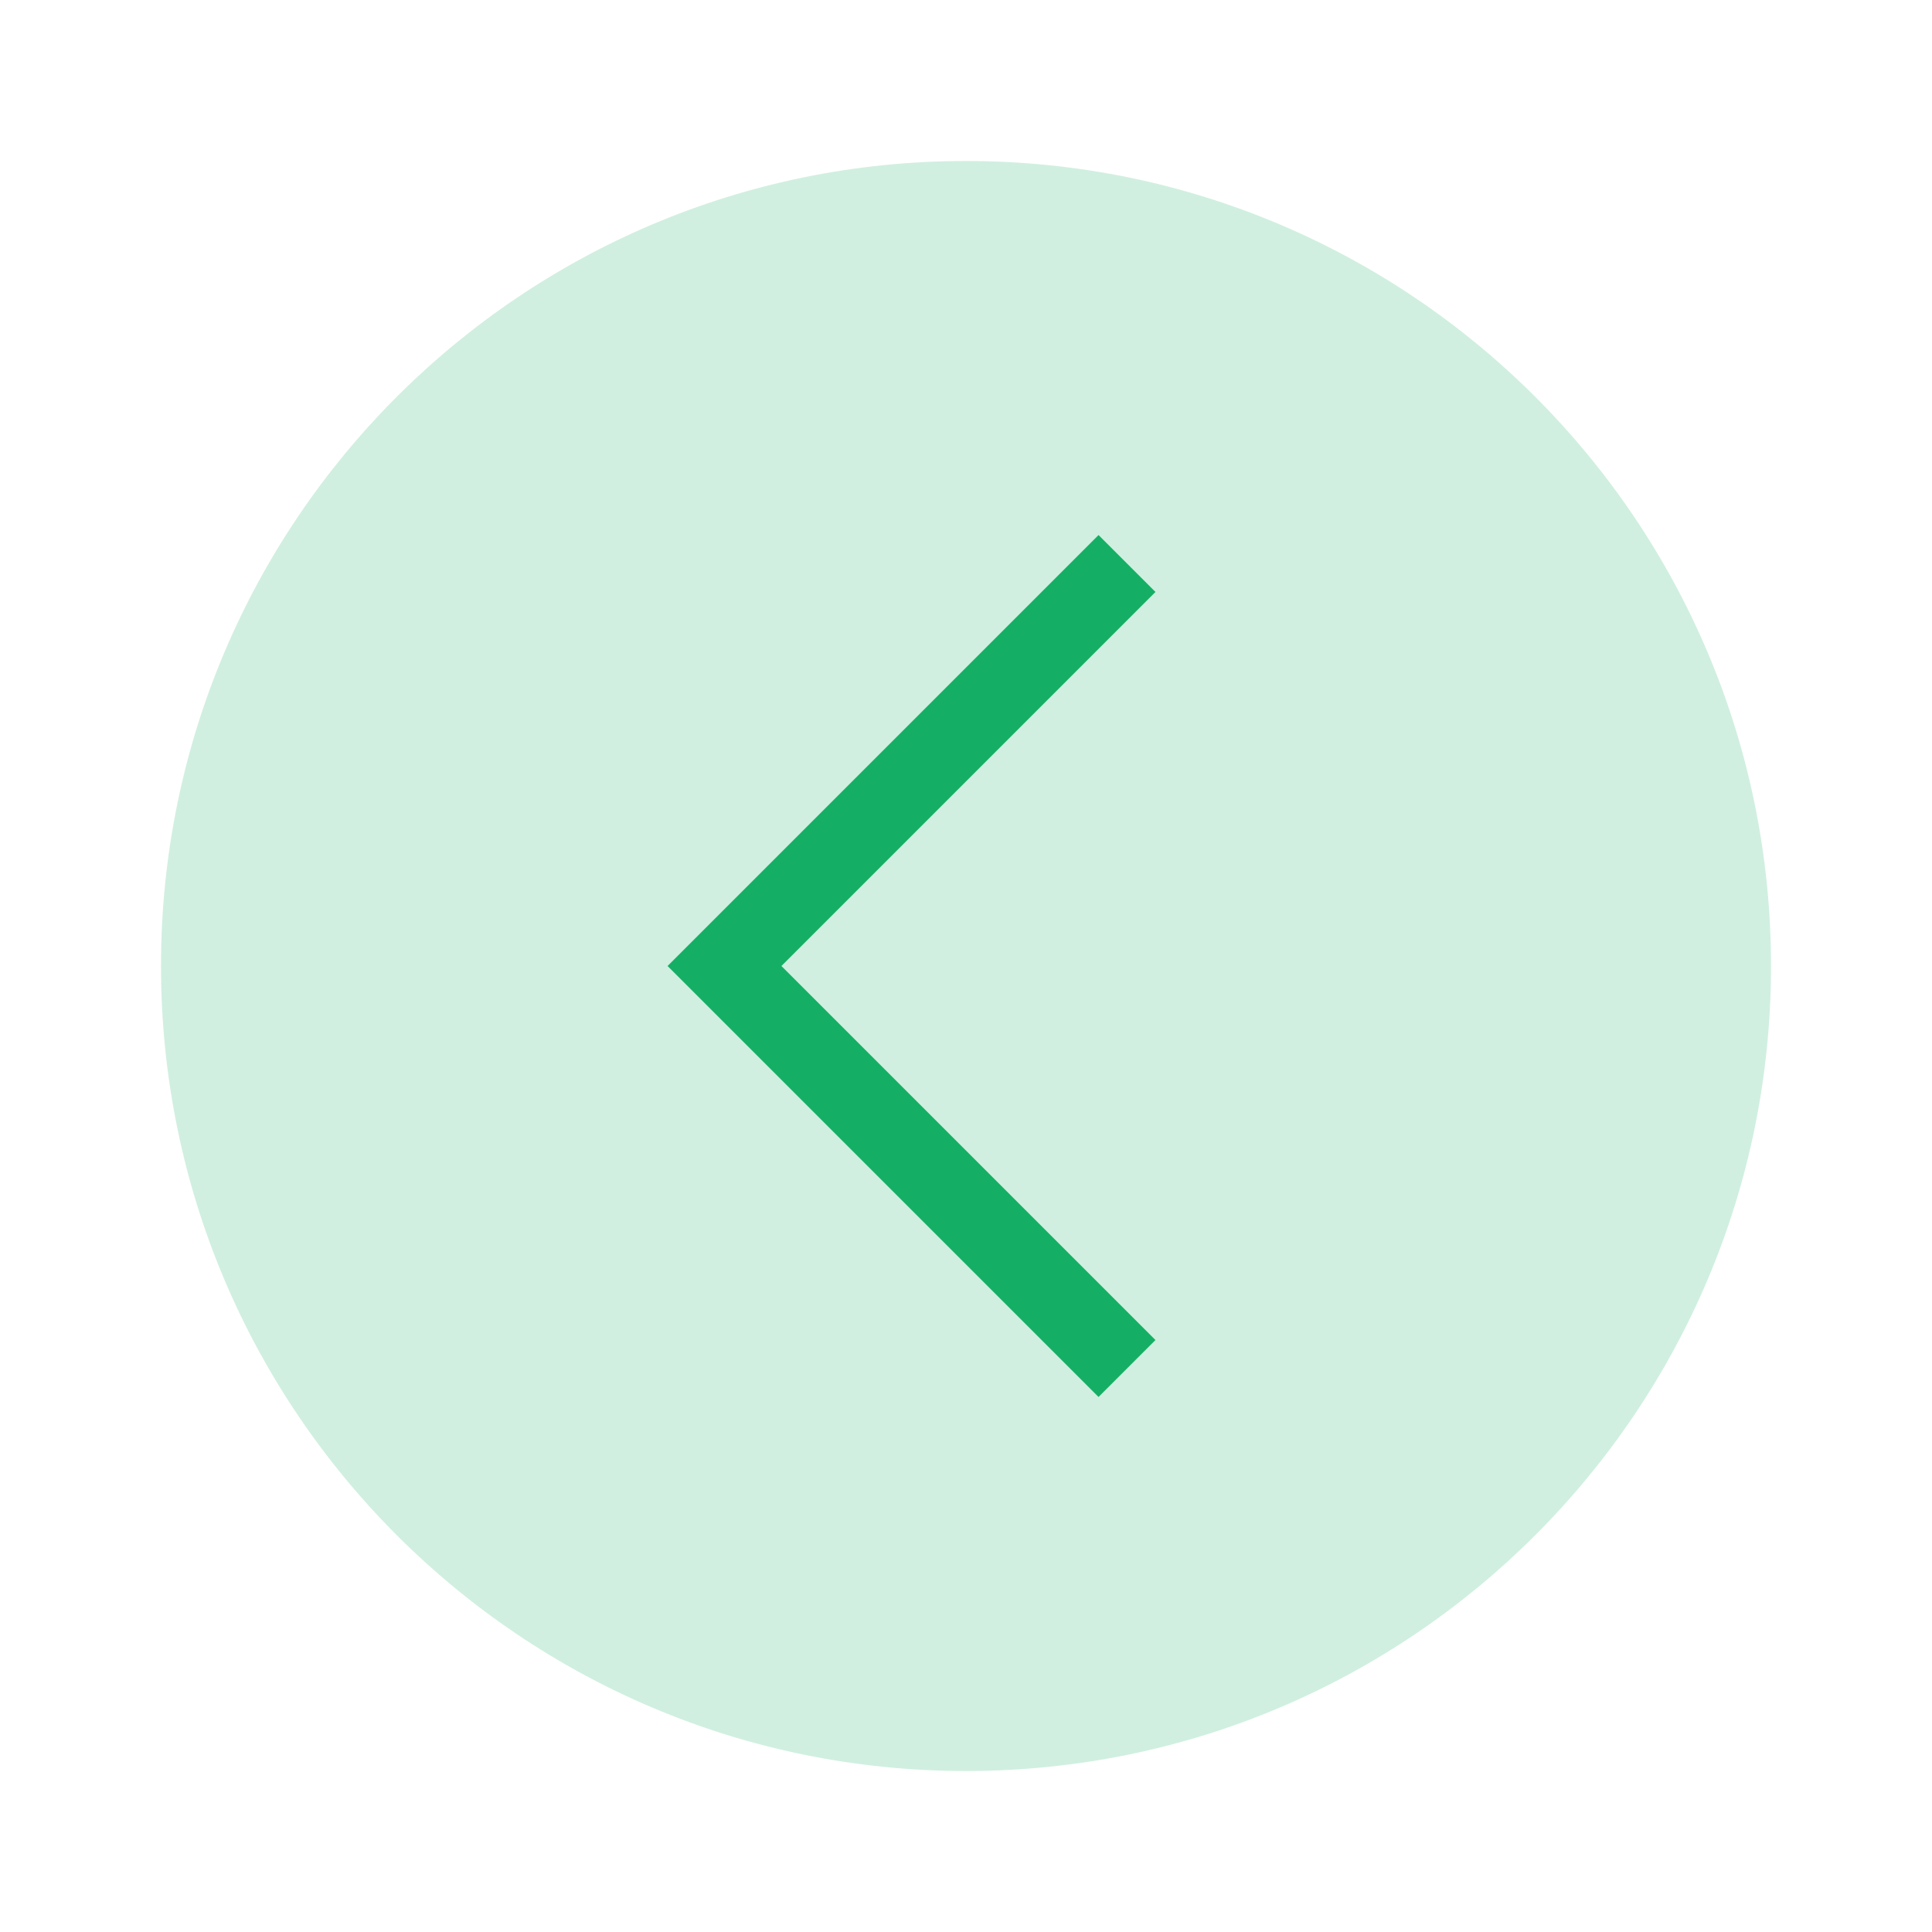
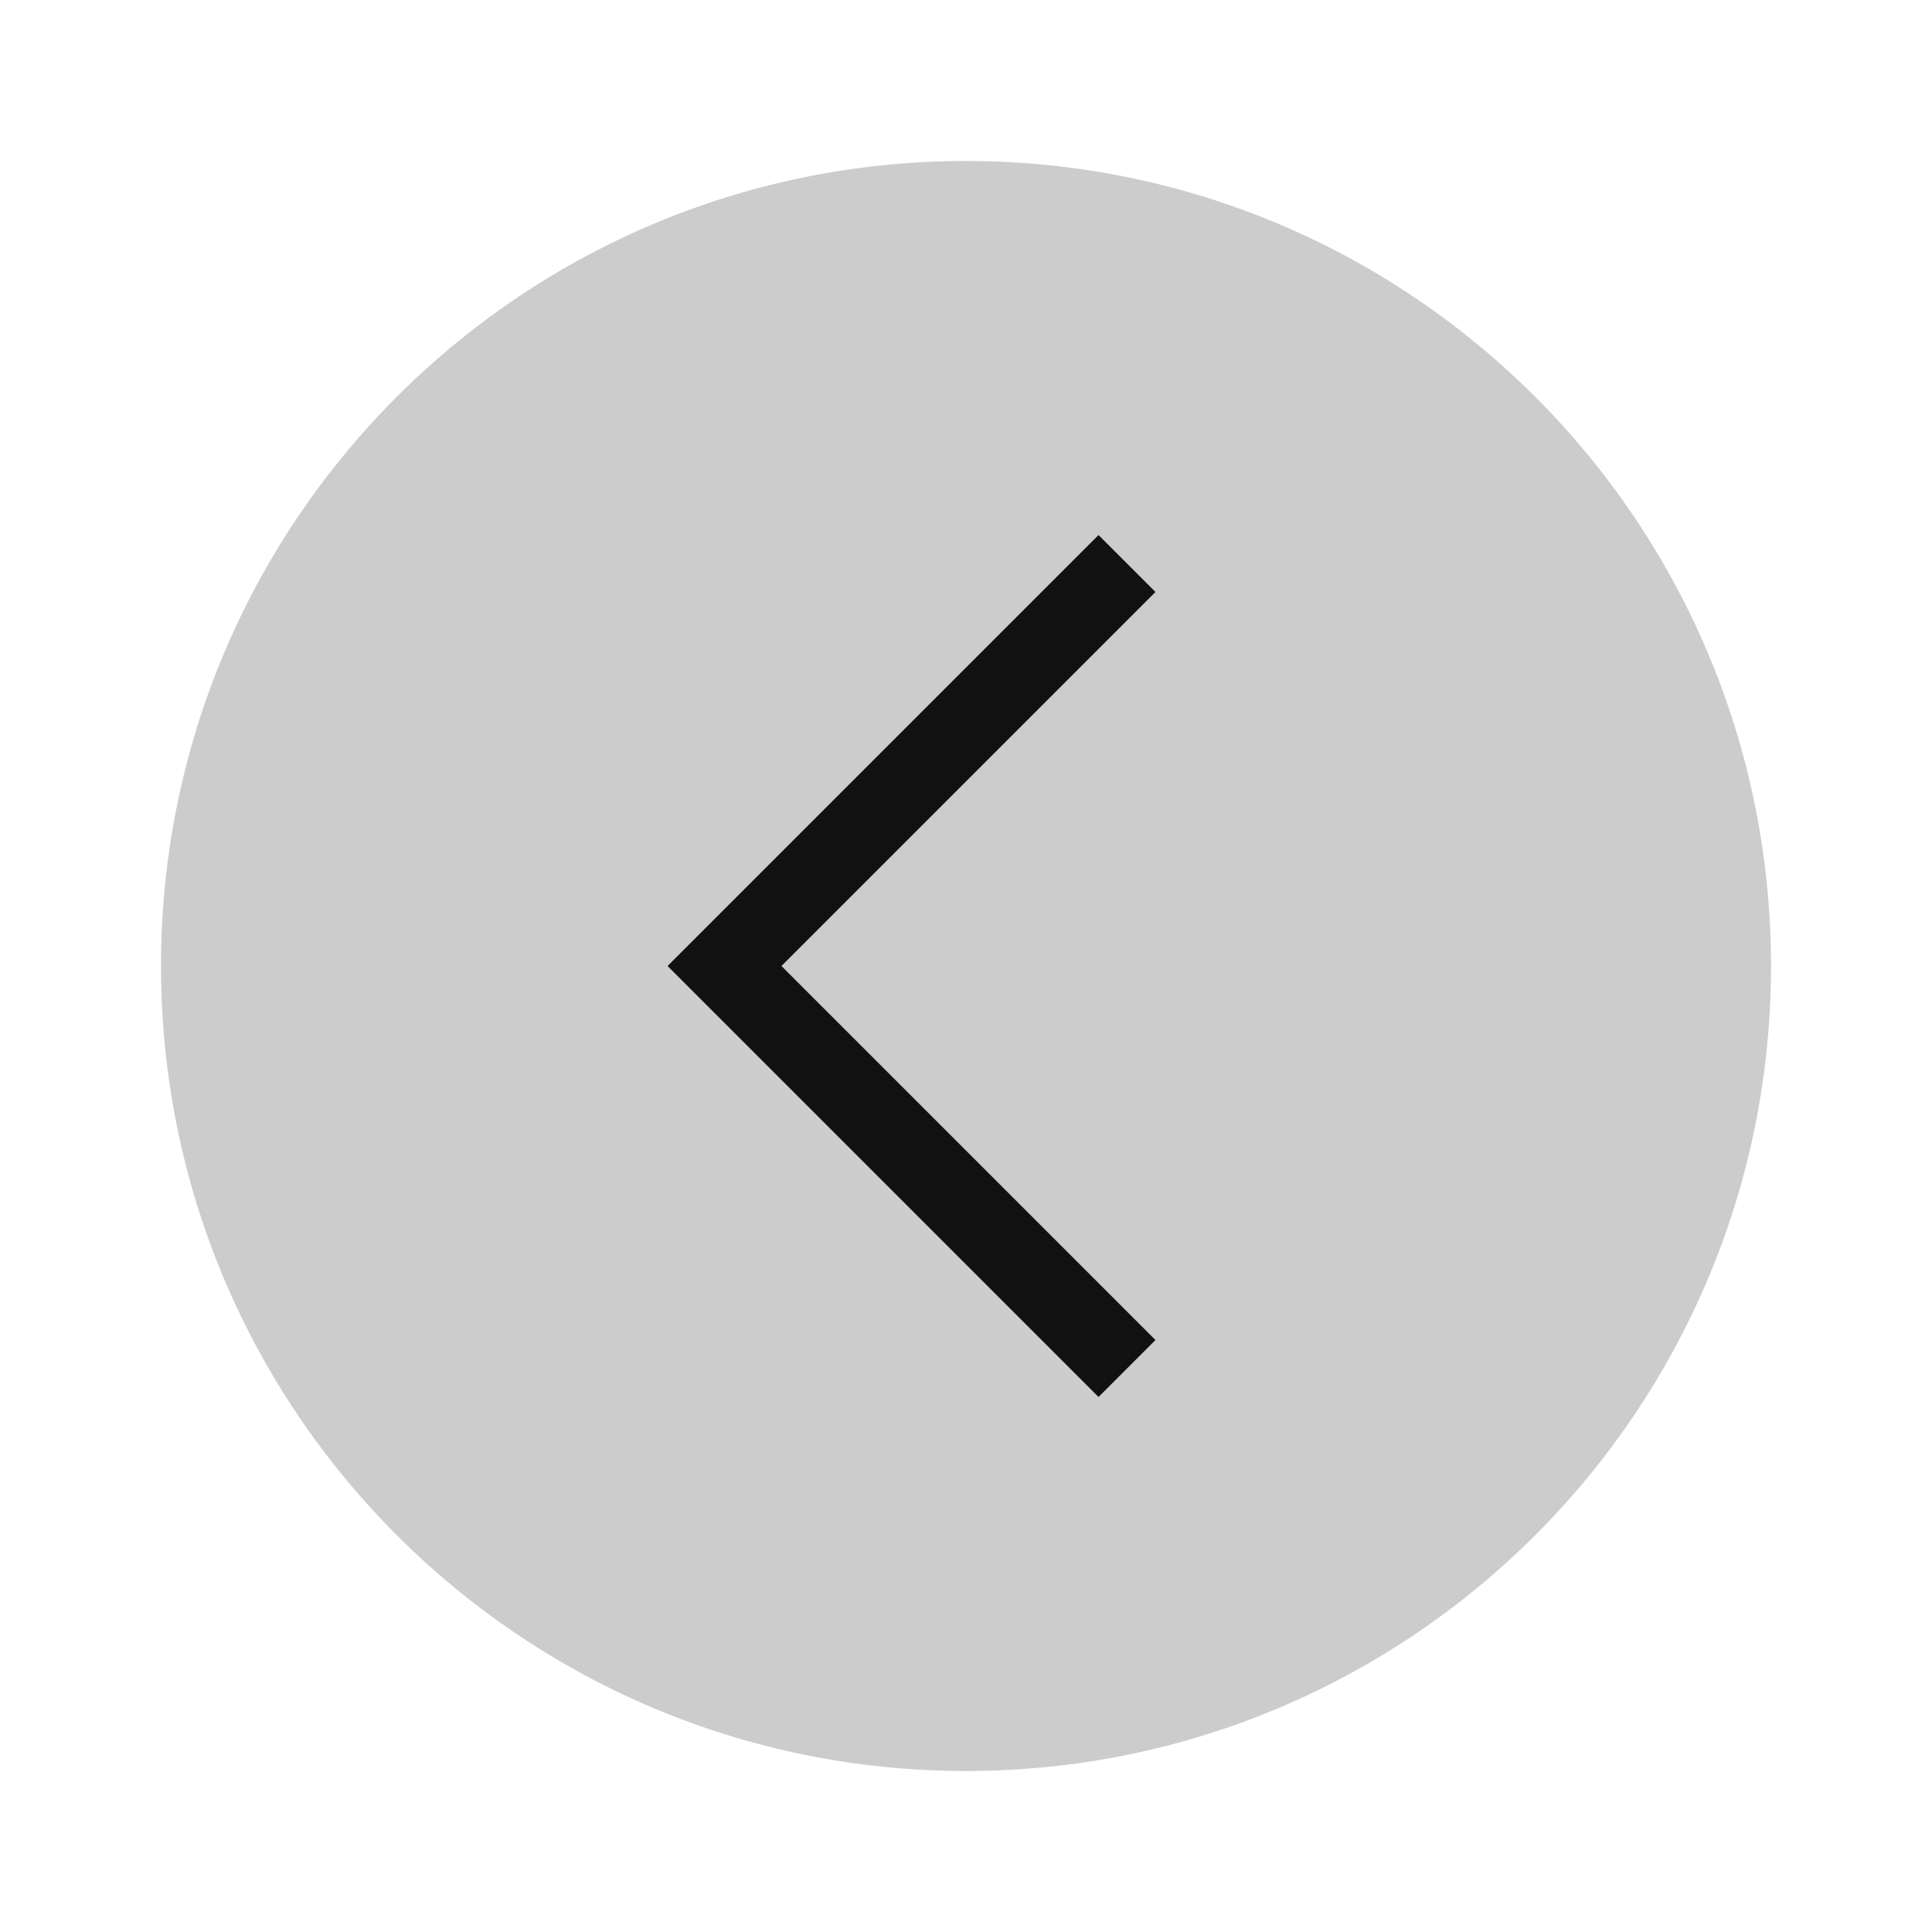
<svg xmlns="http://www.w3.org/2000/svg" width="24" height="24" viewBox="0 0 24 24" fill="none">
-   <circle opacity="0.2" cx="12" cy="12" r="10" fill="#14AF64" />
-   <path d="M14 17L9 12L14 7" stroke="#14AF64" />
+   <circle opacity="0.2" cx="12" cy="12" r="10" fill="black" />
+   <path d="M14 17L9 12L14 7" stroke="#111111" />
</svg>
